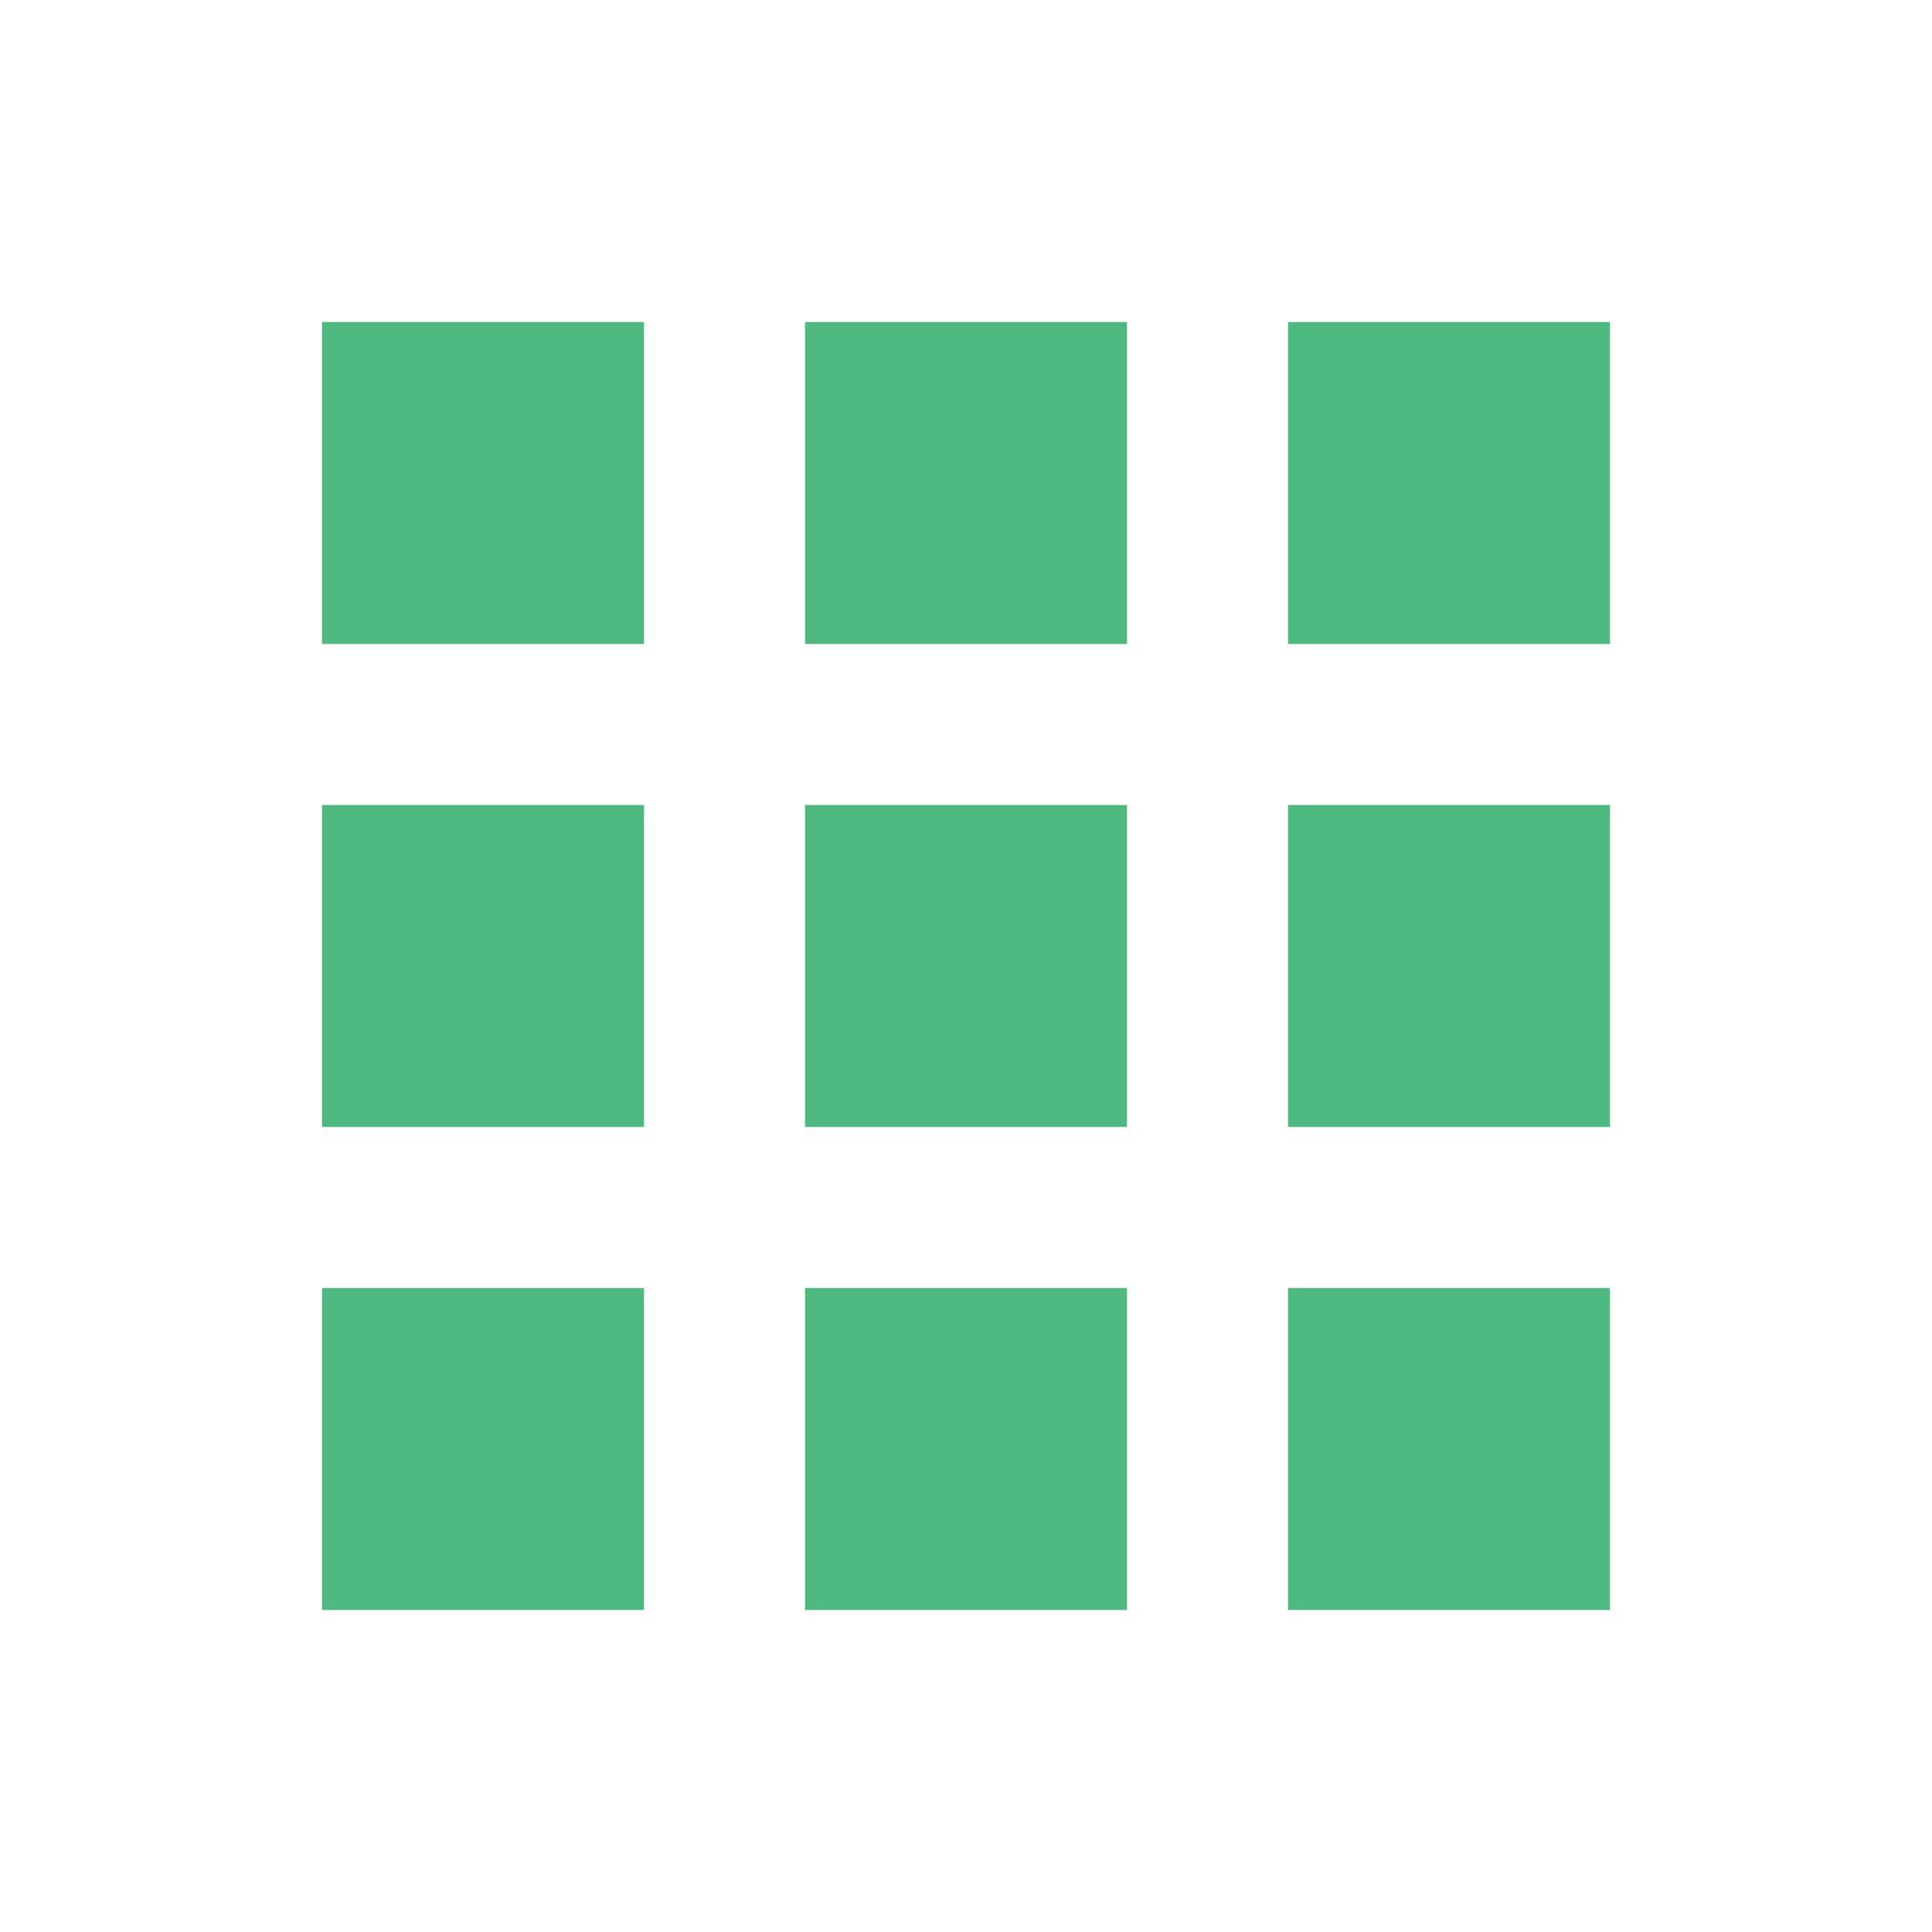
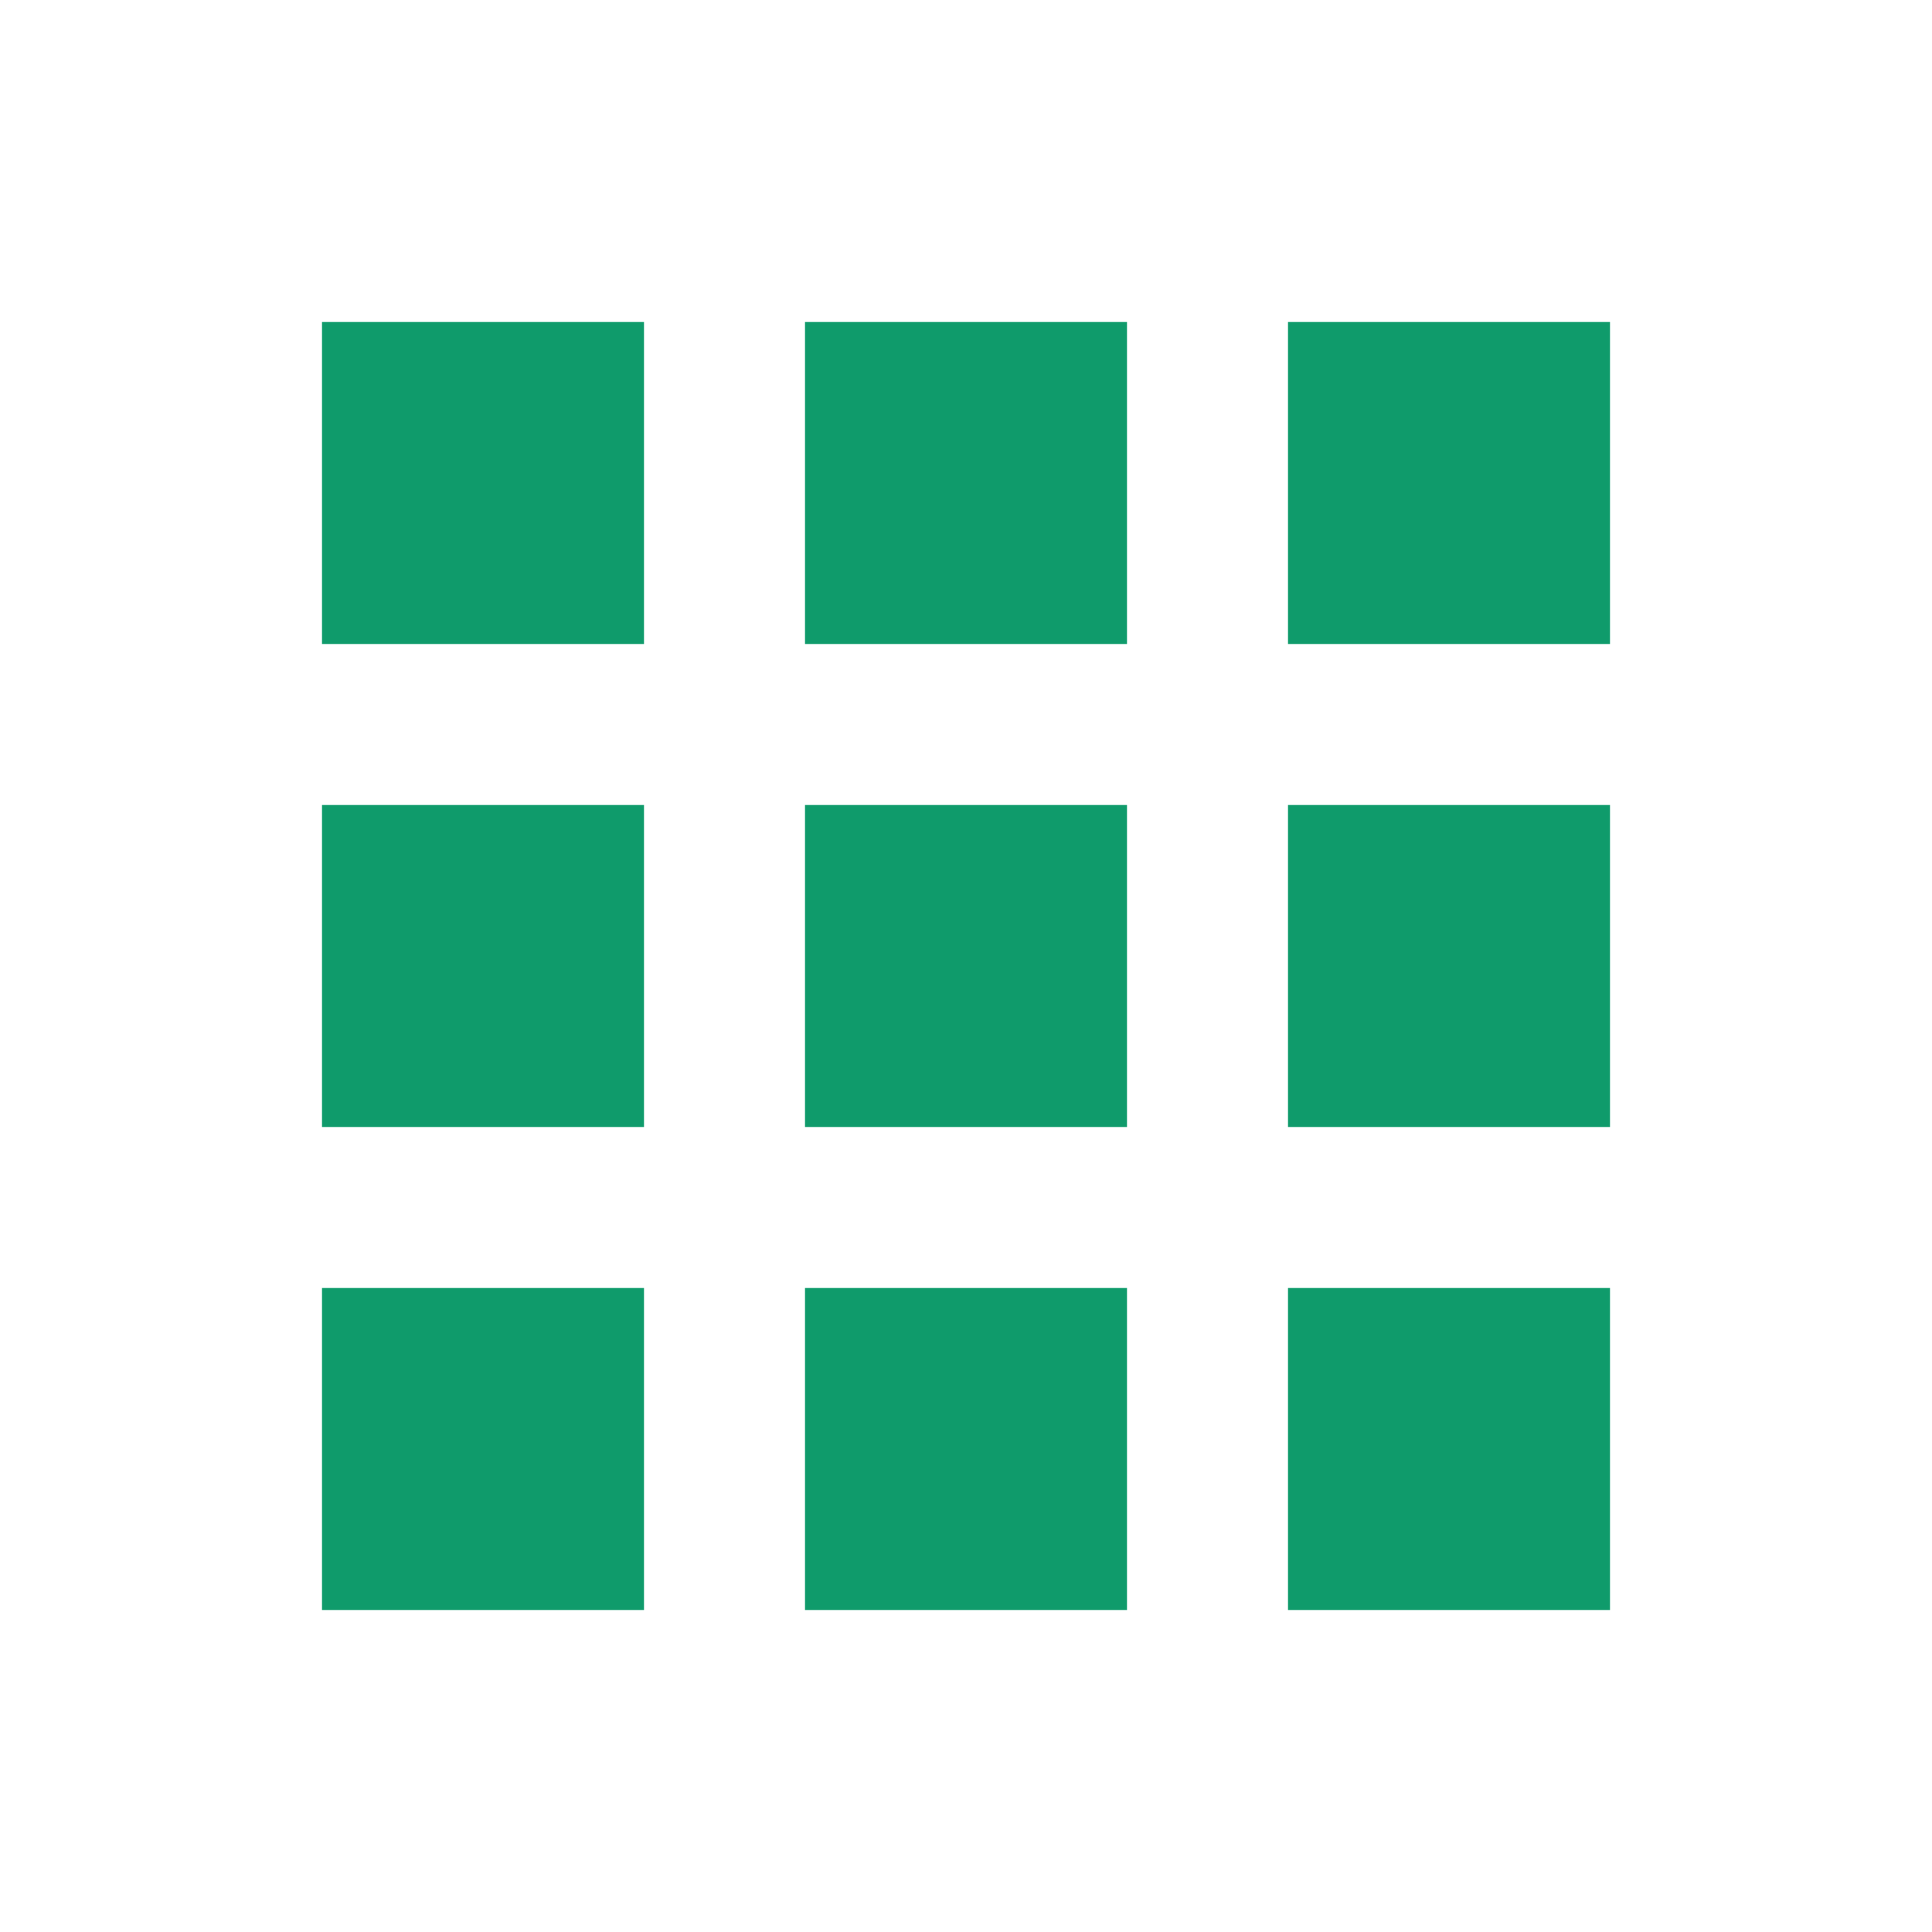
<svg xmlns="http://www.w3.org/2000/svg" id="icon_navigation_apps_24px" data-name="icon/navigation/apps_24px" width="24" height="24" viewBox="0 0 24 24">
  <rect id="Boundary" width="24" height="24" fill="none" />
-   <path id="_Color" data-name=" ↳Color" d="M16,16H12V12h4v4Zm-6,0H6V12h4v4ZM4,16H0V12H4v4Zm12-6H12V6h4v4Zm-6,0H6V6h4v4ZM4,10H0V6H4v4ZM16,4H12V0h4V4ZM10,4H6V0h4V4ZM4,4H0V0H4V4Z" transform="translate(4 4)" fill="#4fba80" />
+   <path id="_Color" data-name=" ↳Color" d="M16,16H12V12h4v4Zm-6,0H6V12h4v4ZM4,16H0V12H4v4Zm12-6H12V6h4v4Zm-6,0H6V6h4v4ZM4,10H0V6H4v4ZM16,4H12V0h4V4ZM10,4H6V0h4V4ZM4,4H0V0H4V4Z" transform="translate(4 4)" fill="#0f9b6b" />
</svg>
